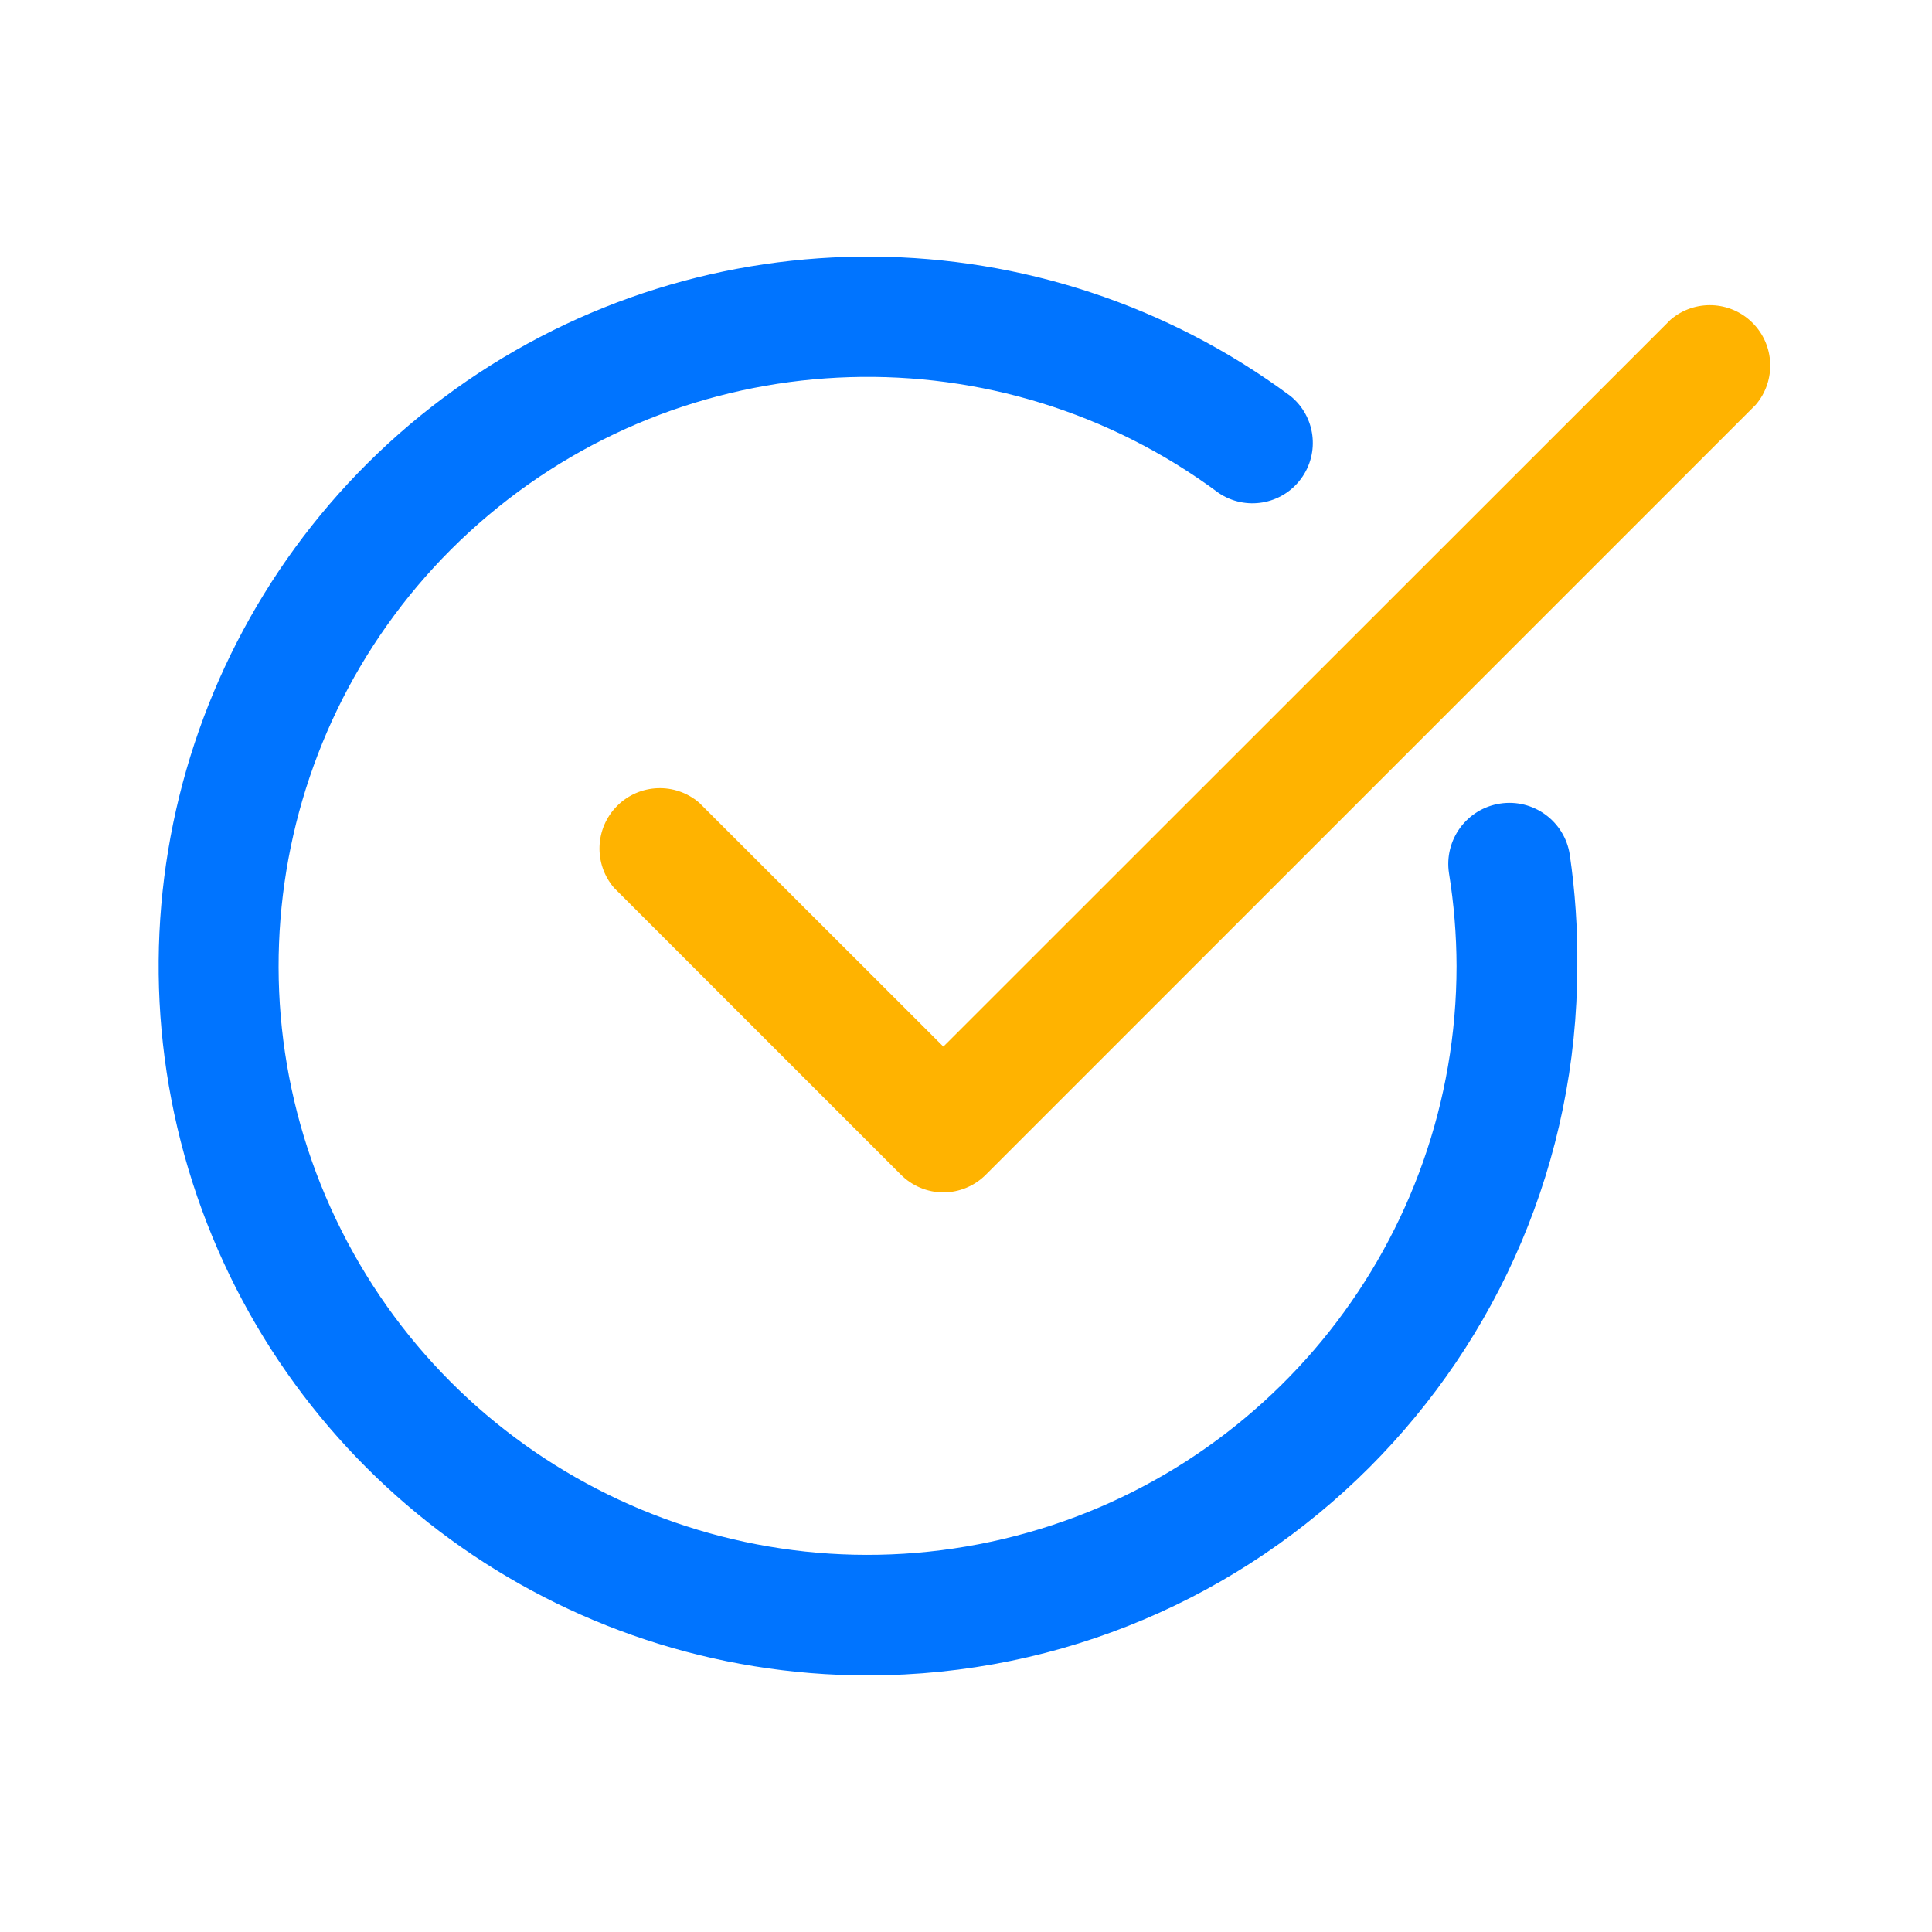
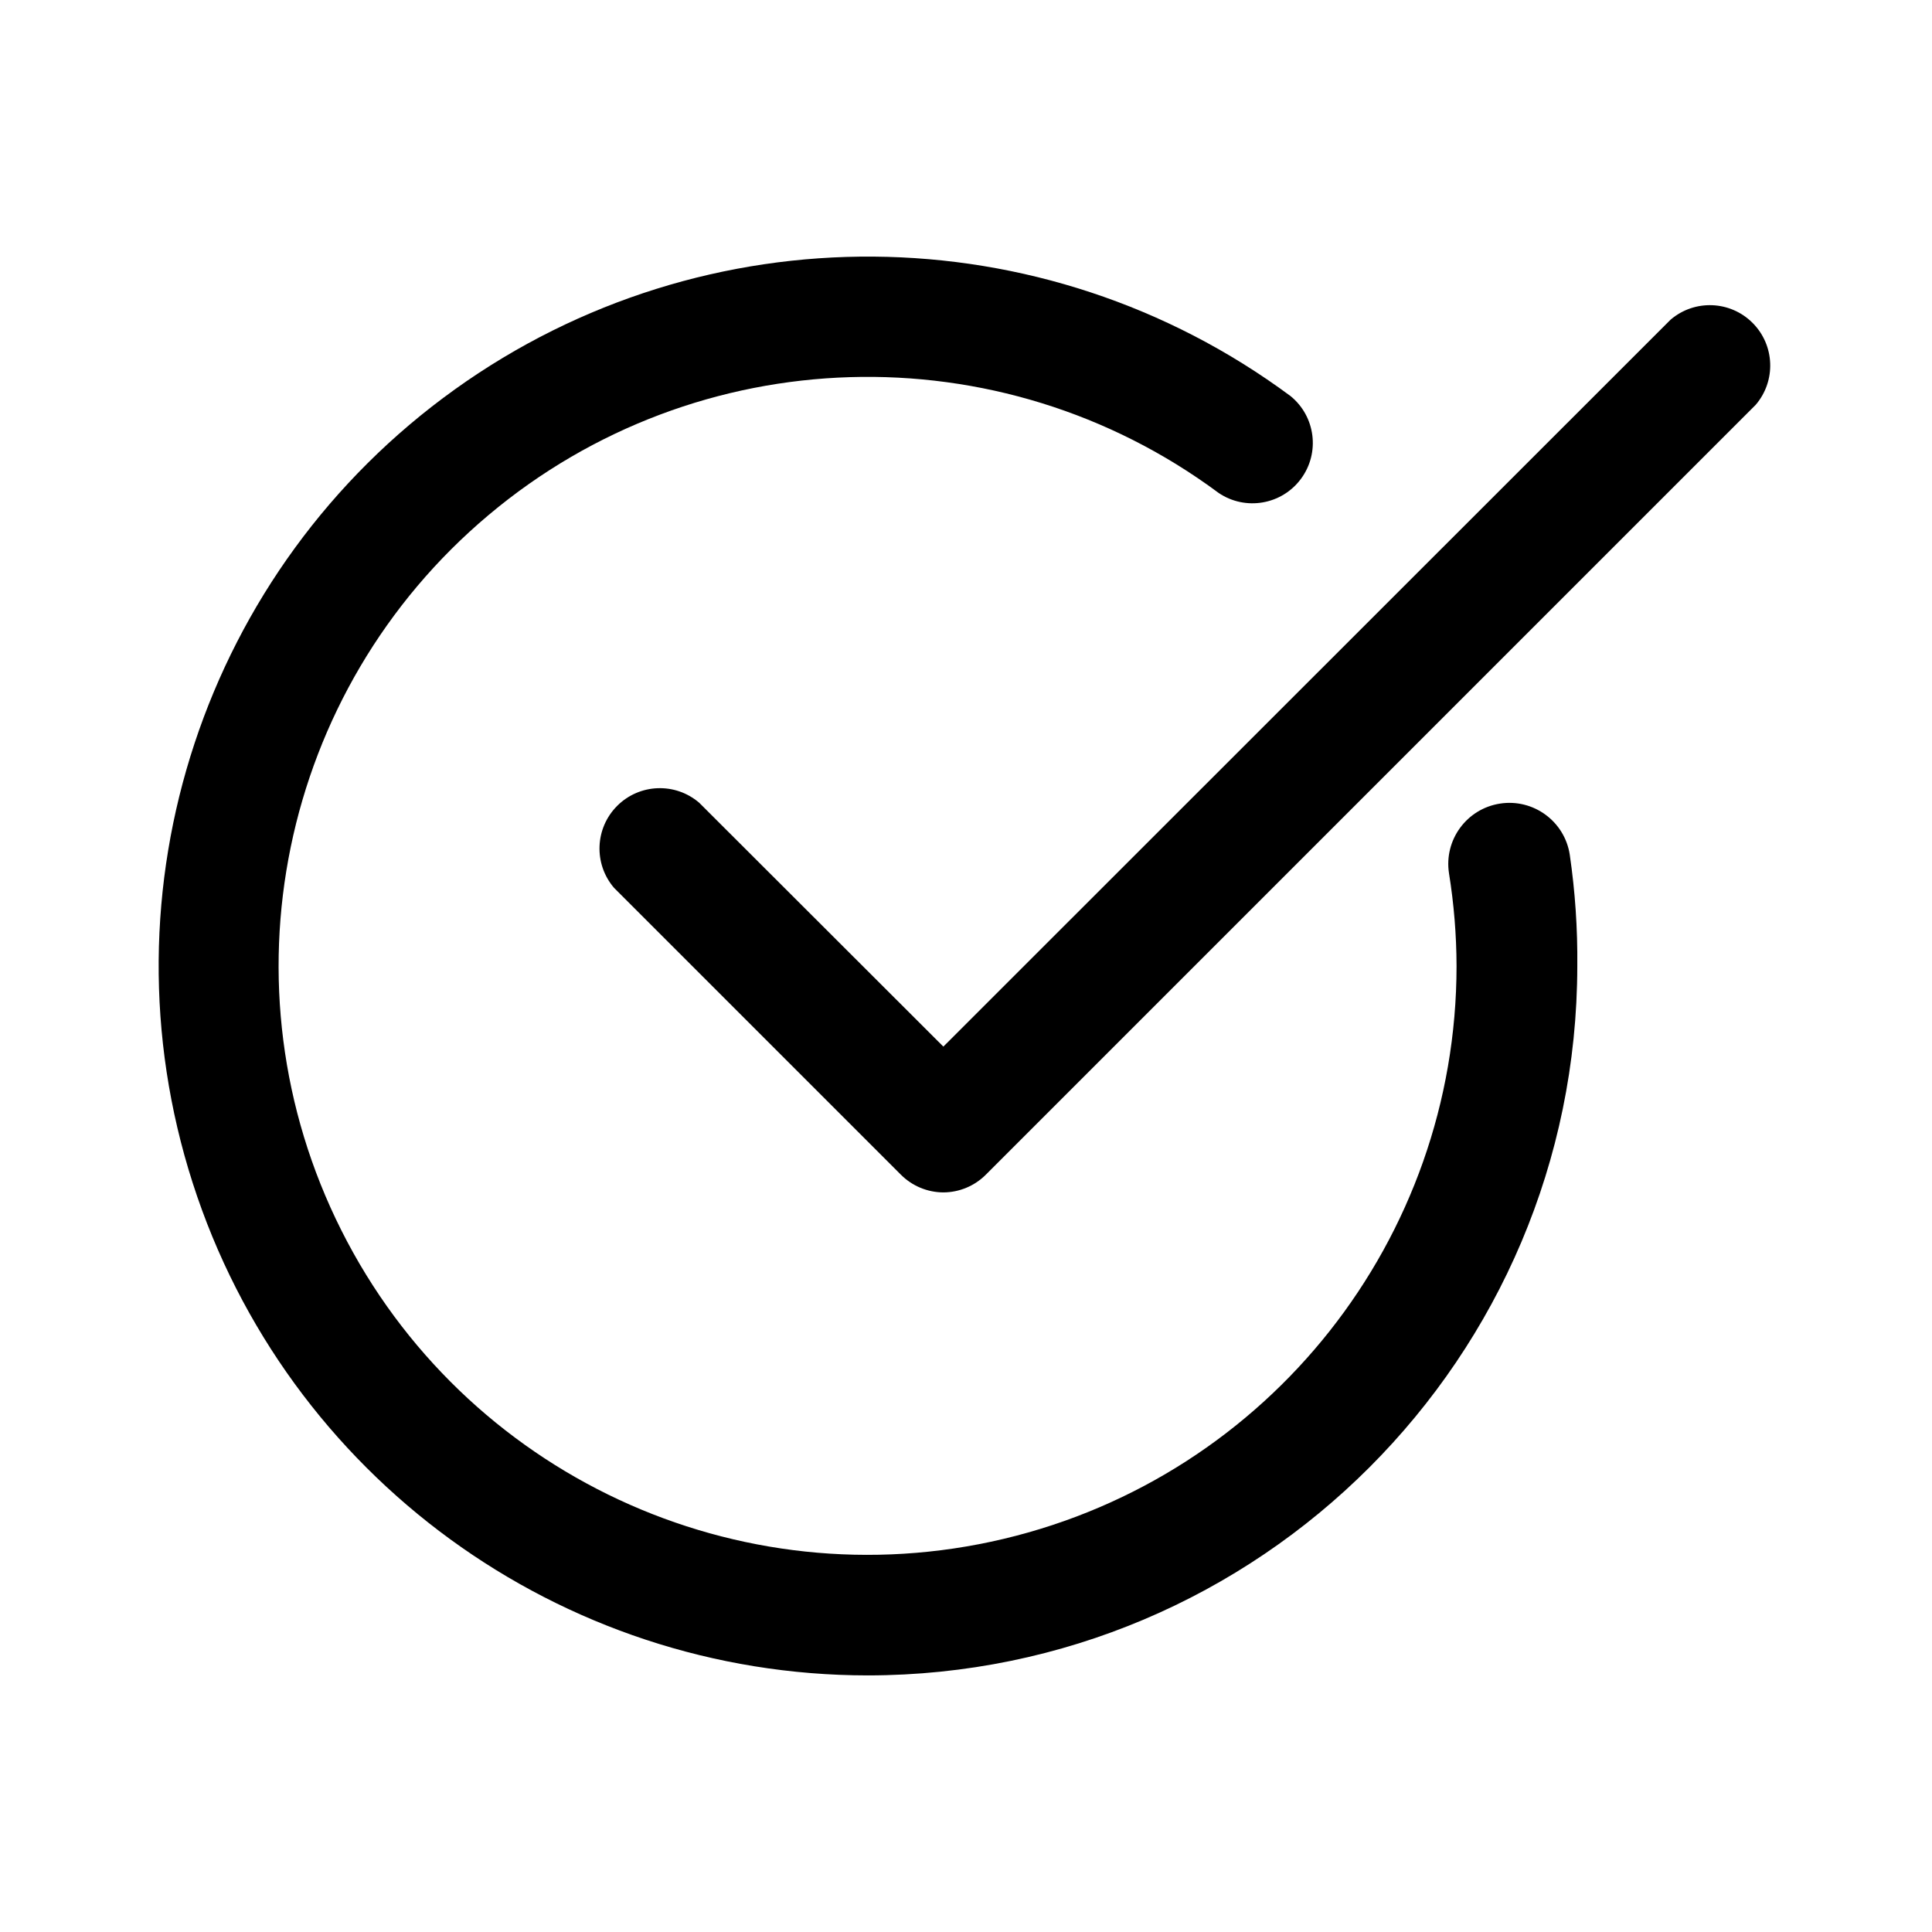
<svg xmlns="http://www.w3.org/2000/svg" width="800px" height="800px" viewBox="0 0 64 64" data-name="Layer 1" id="Layer_1">
  <defs>
    <style>.cls-1{fill:#0074ff;}.cls-2{fill:#ffb300;}</style>
  </defs>
-   <path class="cls-1" d="M28.75,55.5a23.5,23.5,0,1,1,14-42.38,2,2,0,0,1-2.38,3.21A19.51,19.51,0,1,0,48.25,32,19.65,19.65,0,0,0,48,28.93a2,2,0,1,1,4-.62A23.85,23.85,0,0,1,52.25,32,23.52,23.52,0,0,1,28.75,55.5Z" />
-   <path class="cls-2" d="M31.25,39.5a2,2,0,0,1-1.41-.59l-9.5-9.5a2,2,0,0,1,2.82-2.82l8.09,8.08L55.34,10.59a2,2,0,0,1,2.82,2.82l-25.5,25.5A2,2,0,0,1,31.25,39.5Z" />
+   <path className="cls-1" d="M28.75,55.5a23.5,23.5,0,1,1,14-42.38,2,2,0,0,1-2.38,3.21A19.51,19.51,0,1,0,48.25,32,19.65,19.65,0,0,0,48,28.93a2,2,0,1,1,4-.62A23.85,23.85,0,0,1,52.25,32,23.52,23.52,0,0,1,28.75,55.5Z" />
+   <path className="cls-2" d="M31.25,39.5a2,2,0,0,1-1.41-.59l-9.5-9.5a2,2,0,0,1,2.82-2.82l8.09,8.08L55.34,10.59a2,2,0,0,1,2.82,2.82l-25.5,25.5A2,2,0,0,1,31.25,39.5Z" />
</svg>
